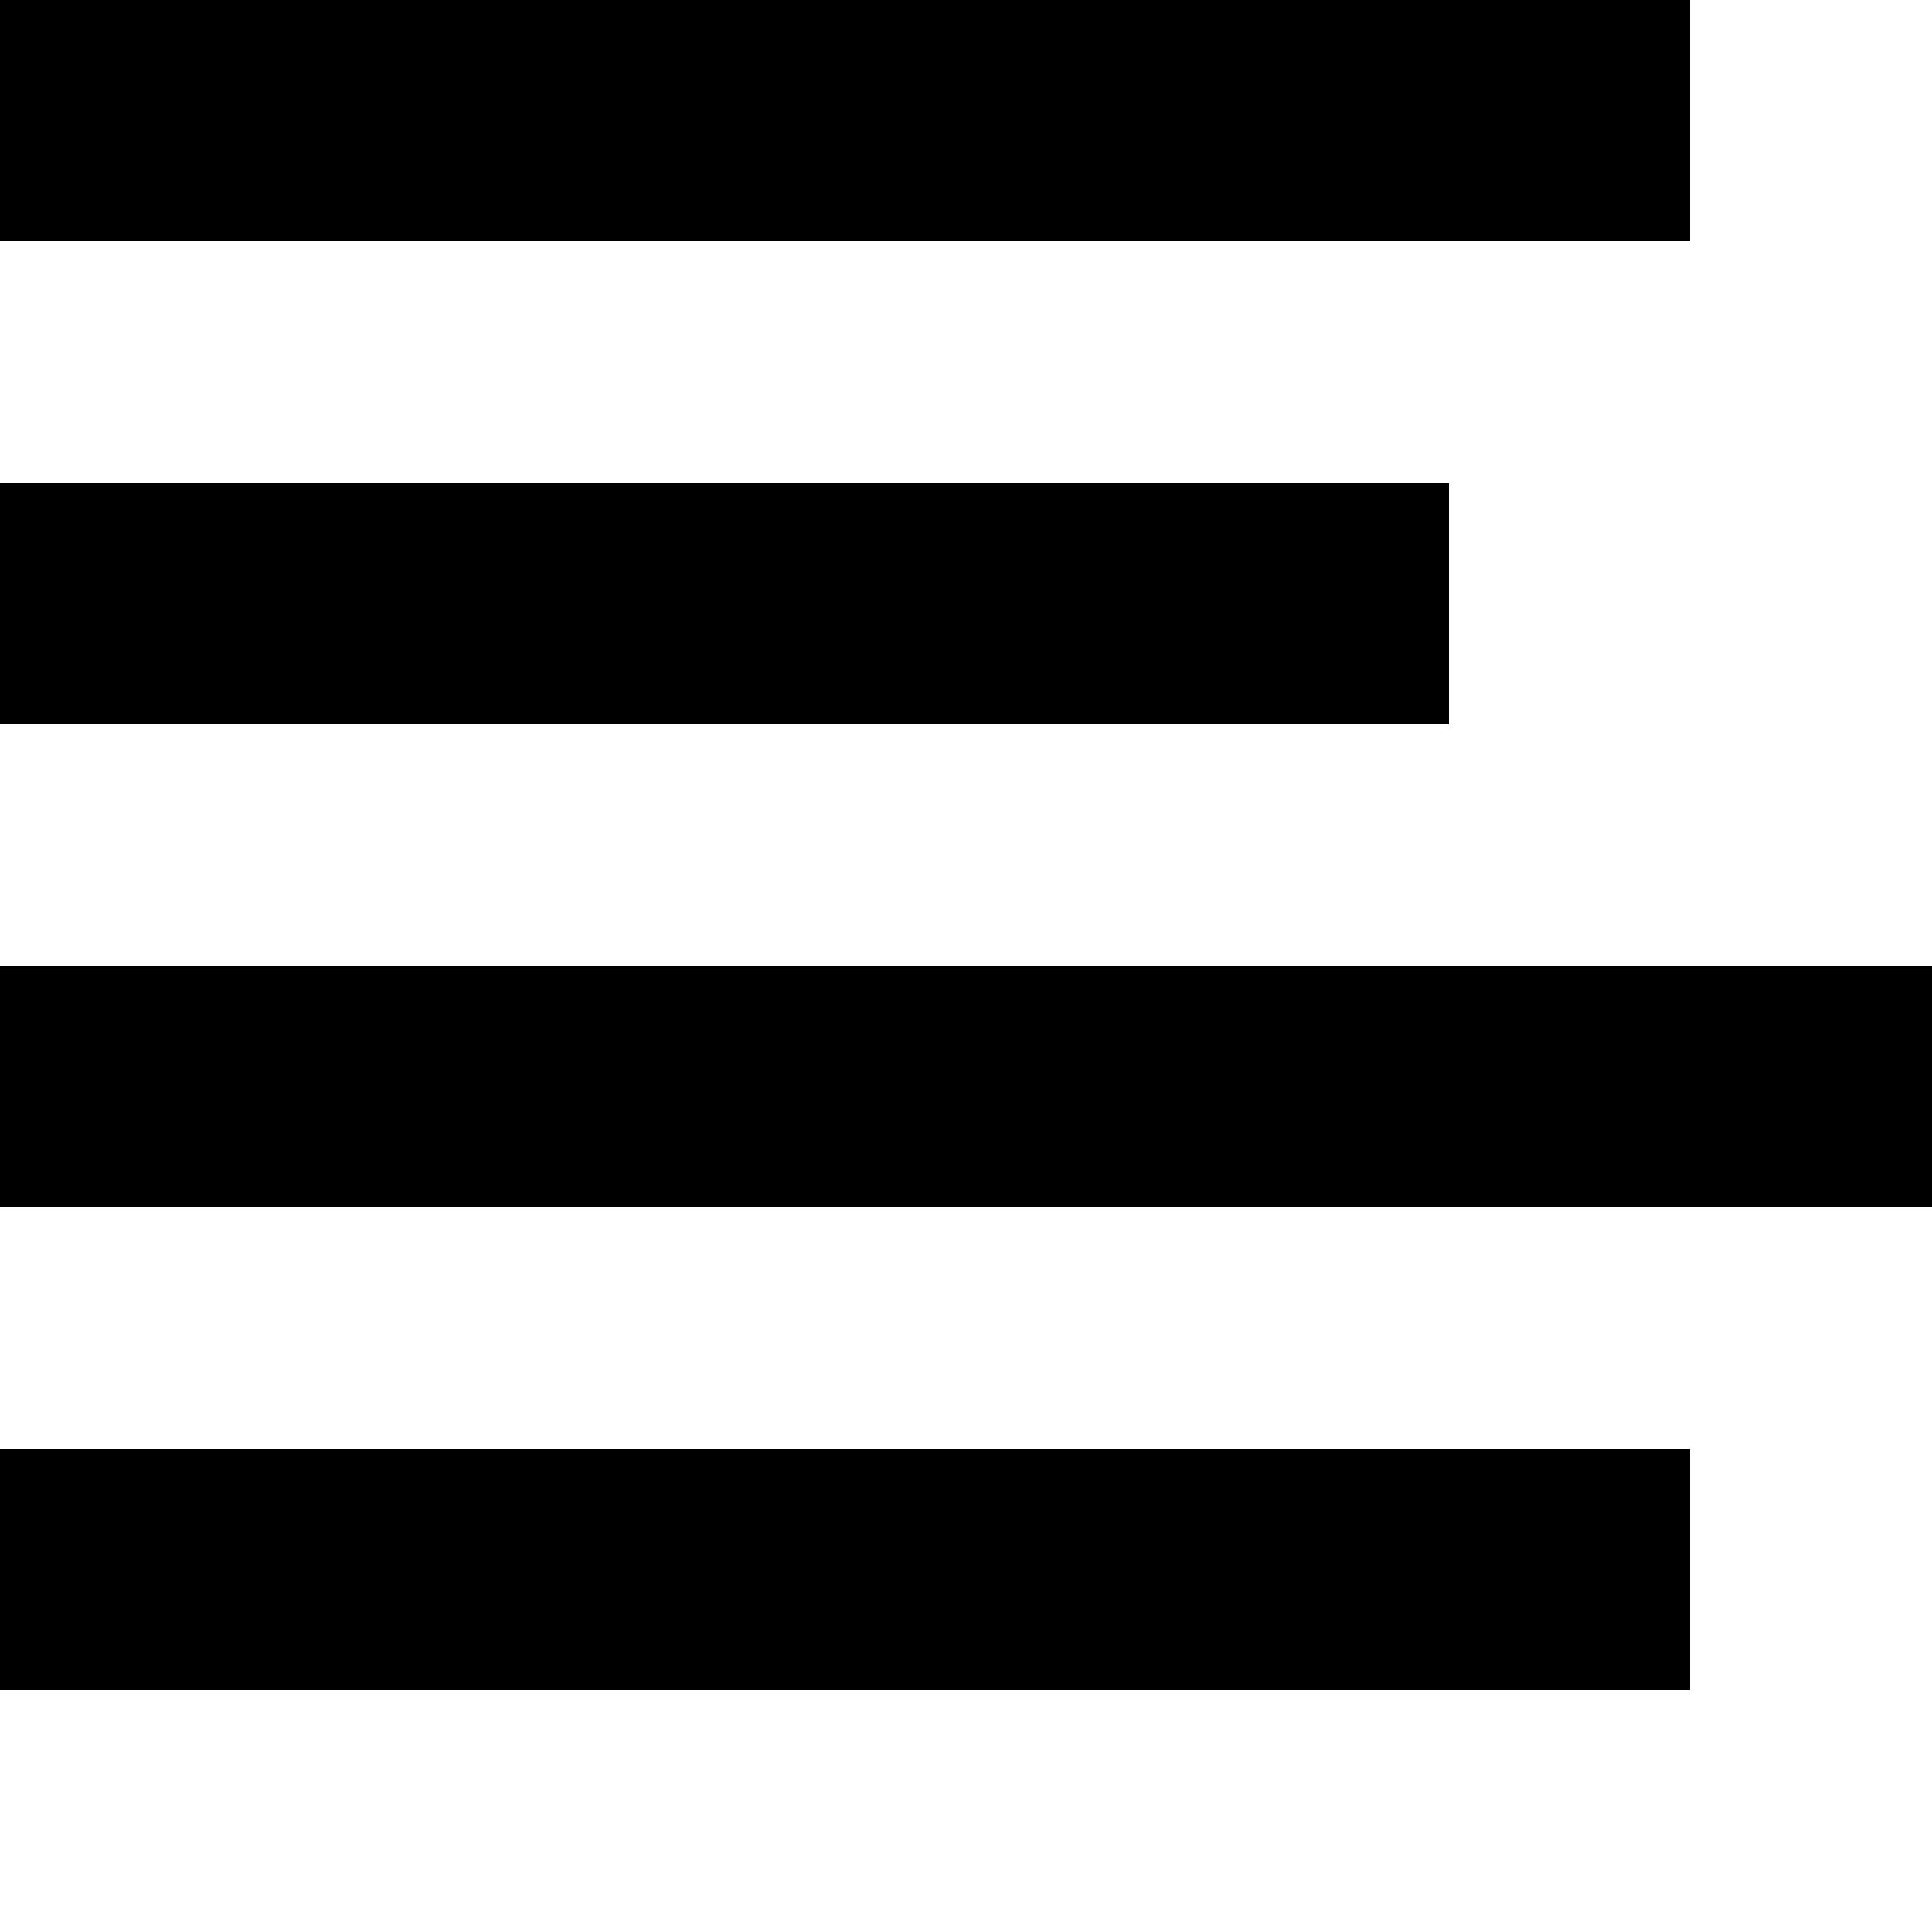
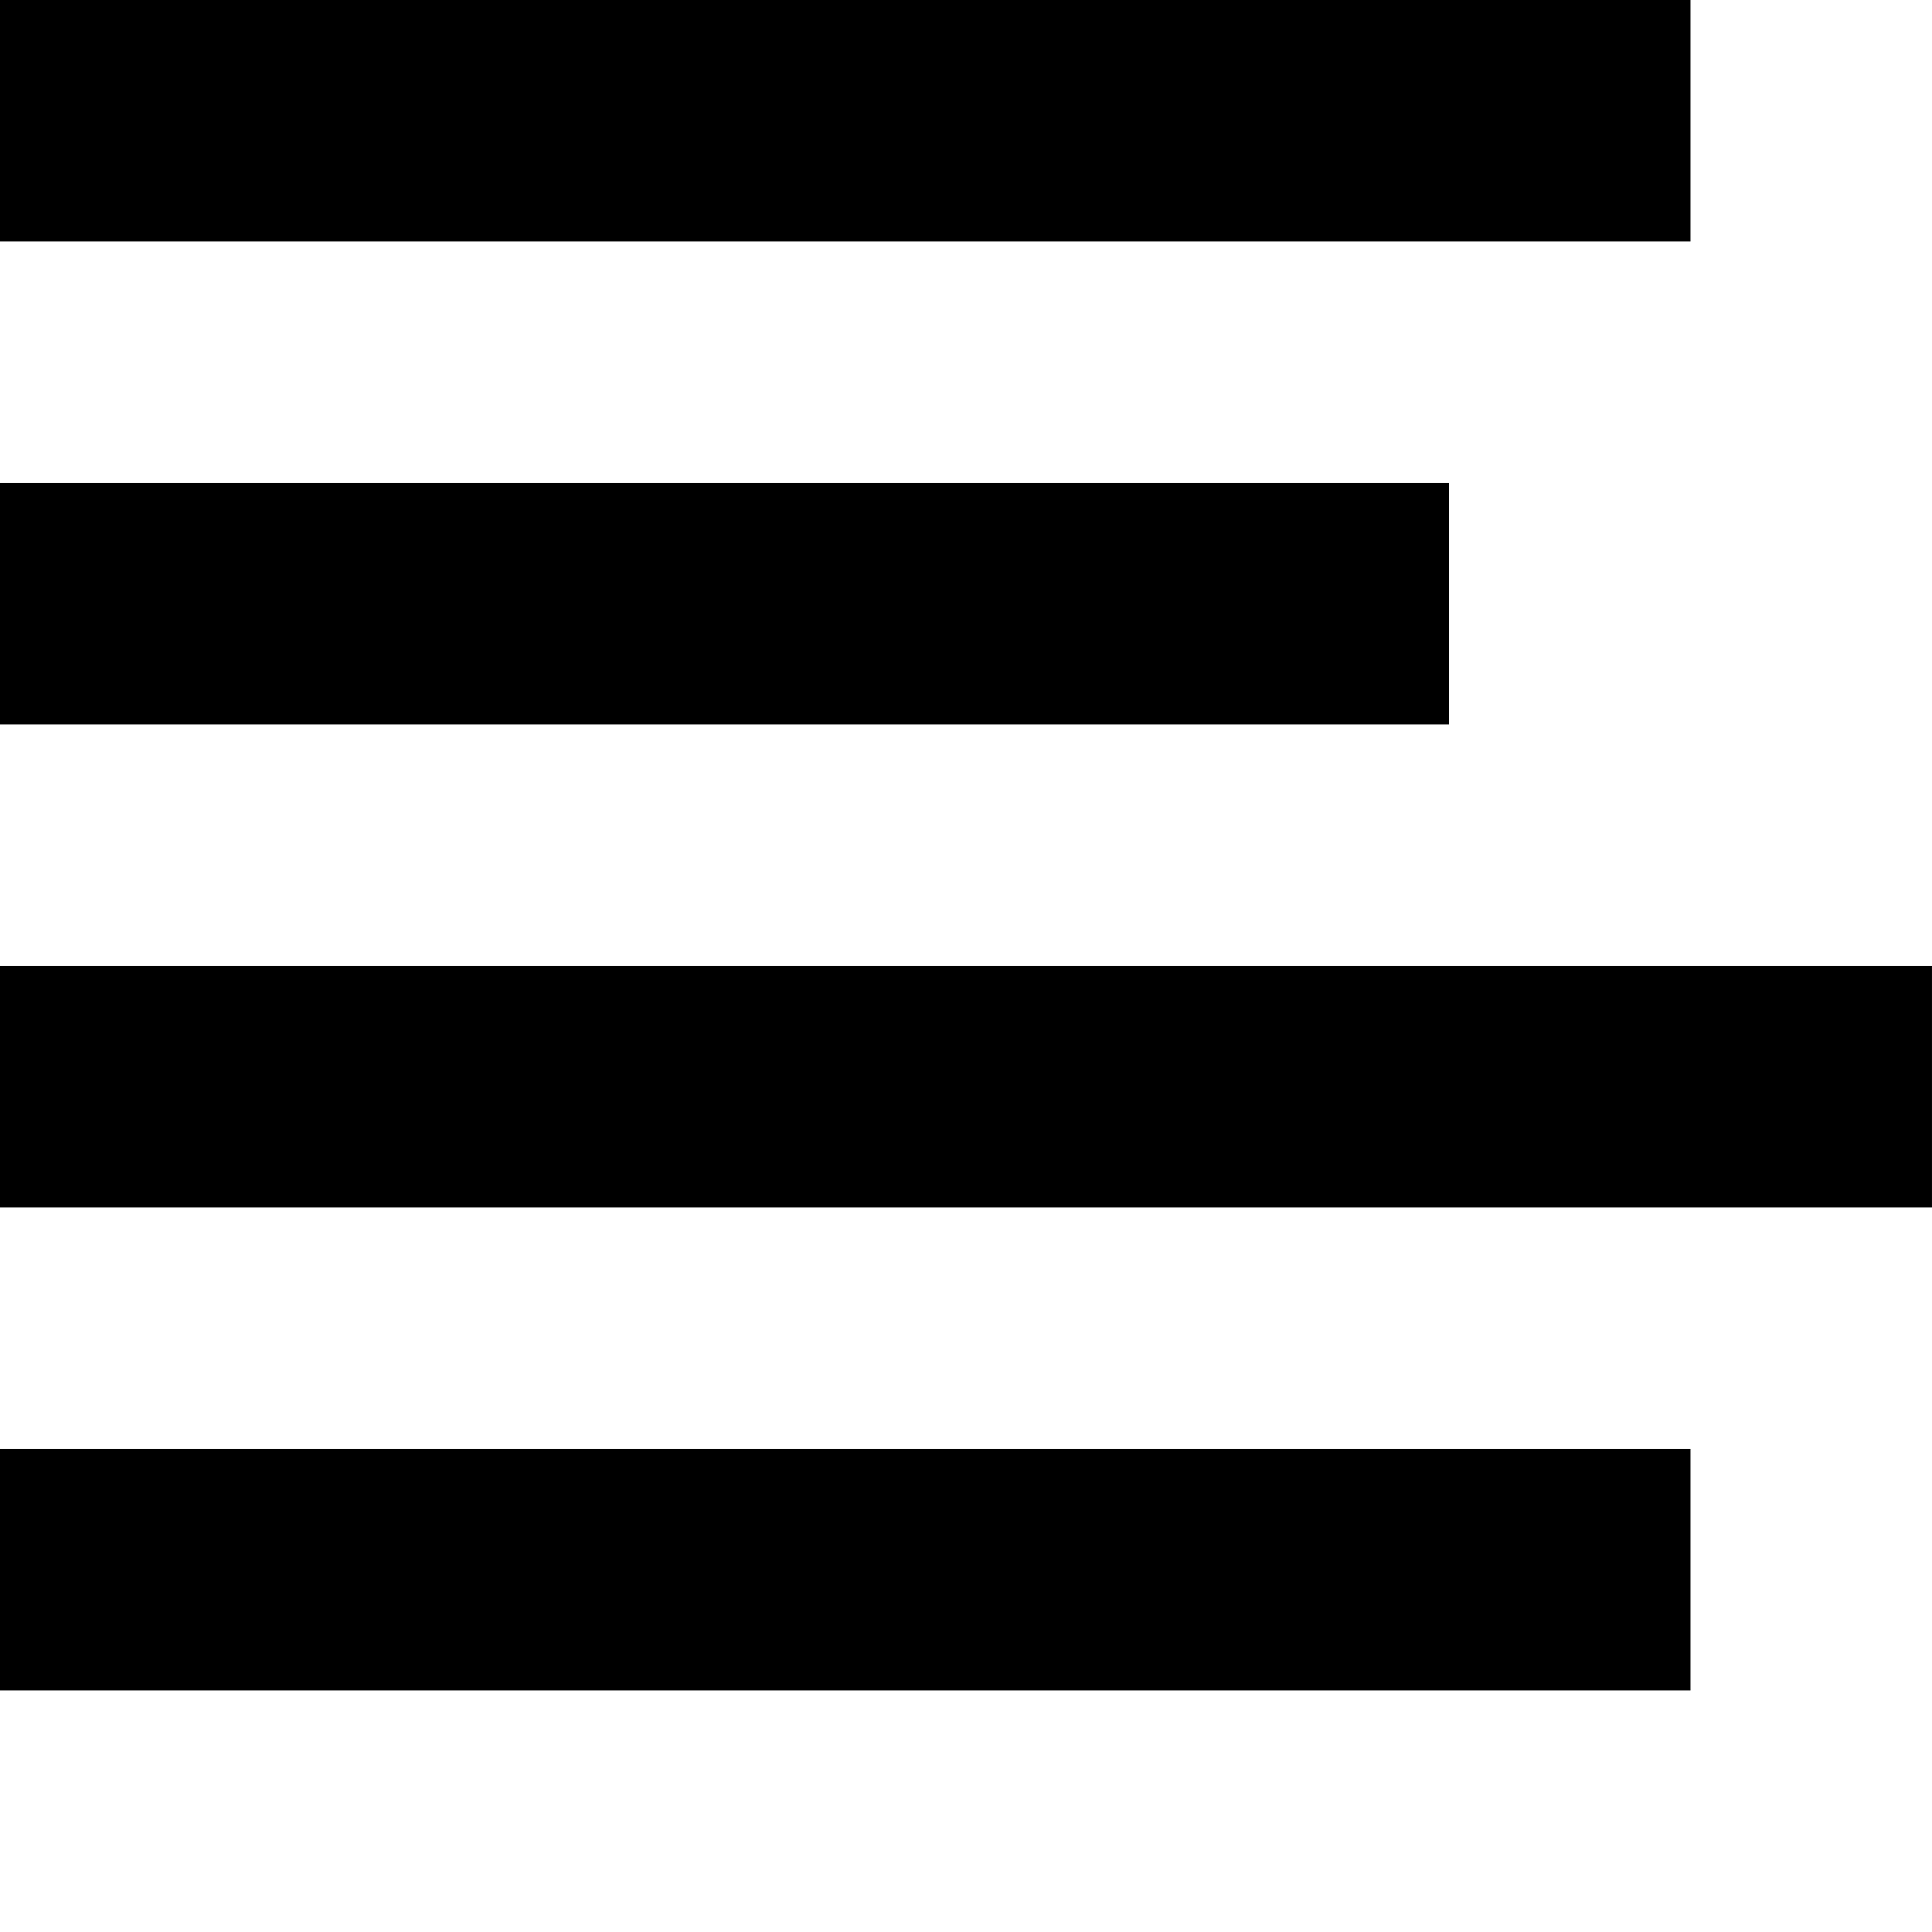
- <svg xmlns="http://www.w3.org/2000/svg" xmlns:xlink="http://www.w3.org/1999/xlink" width="16" height="16" id="svg2" version="1.1" shape-rendering="crispEdges">
+ <svg xmlns="http://www.w3.org/2000/svg" xmlns:xlink="http://www.w3.org/1999/xlink" width="16" height="16" id="svg2" version="1.1">
  <defs id="defs4">
    <linearGradient id="linearGradient5306">
      <stop style="stop-color:#ffffff;stop-opacity:0.099;" offset="0" id="stop5308" />
      <stop style="stop-color:#ffffff;stop-opacity:0;" offset="1" id="stop5310" />
    </linearGradient>
    <linearGradient id="linearGradient5290">
      <stop style="stop-color:#00ffff;stop-opacity:0.098;" offset="0" id="stop5292" />
      <stop id="stop6740" offset="0.5" style="stop-color:#00ff7f;stop-opacity:0.047;" />
      <stop style="stop-color:#00ff00;stop-opacity:0;" offset="1" id="stop5294" />
    </linearGradient>
    <linearGradient id="linearGradient5188">
      <stop style="stop-color:#64b5f6;stop-opacity:0.247;" offset="0" id="stop5198" />
      <stop style="stop-color:#64b5f6;stop-opacity:0;" offset="1" id="stop5192" />
    </linearGradient>
    <linearGradient id="linearGradient3975">
      <stop style="stop-color:#ff5555;stop-opacity:1;" offset="0" id="stop3977" />
    </linearGradient>
    <linearGradient id="linearGradient3969">
      <stop style="stop-color:#87cdde;stop-opacity:1;" offset="0" id="stop3971" />
    </linearGradient>
    <filter id="filter3945" x="0" y="6" width="1.2" style="color-interpolation-filters:sRGB">
      <feDiffuseLighting id="feDiffuseLighting3947" lighting-color="#fdfdfd" surfaceScale="121.495" diffuseConstant="28.448" />
    </filter>
    <filter id="filter3979" style="color-interpolation-filters:sRGB">
      <feFlood flood-opacity="0.2" flood-color="rgb(0,0,0)" result="flood" id="feFlood3981" />
      <feComposite in="flood" in2="SourceGraphic" operator="in" result="composite1" id="feComposite3983" />
      <feGaussianBlur stdDeviation="6" result="blur" id="feGaussianBlur3985" />
      <feOffset dx="0" dy="6" result="offset" id="feOffset3987" />
      <feComposite in="SourceGraphic" in2="offset" operator="over" result="fbSourceGraphic" id="feComposite3989" />
      <feColorMatrix result="fbSourceGraphicAlpha" in="fbSourceGraphic" values="0 0 0 -1 0 0 0 0 -1 0 0 0 0 -1 0 0 0 0 1 0" id="feColorMatrix3991" />
      <feFlood id="feFlood3993" flood-opacity="0.2" flood-color="rgb(0,0,0)" result="flood" in="fbSourceGraphic" />
      <feComposite id="feComposite3995" in2="fbSourceGraphic" in="flood" operator="in" result="composite1" />
      <feGaussianBlur id="feGaussianBlur3997" stdDeviation="6" result="blur" />
      <feOffset id="feOffset3999" dx="0" dy="6" result="offset" />
      <feComposite id="feComposite4001" in2="offset" in="fbSourceGraphic" operator="over" result="composite2" />
    </filter>
    <filter style="color-interpolation-filters:sRGB" id="filter3876">
      <feFlood flood-opacity="0.2" flood-color="rgb(0,0,0)" result="flood" id="feFlood3878" />
      <feComposite in="flood" in2="SourceGraphic" operator="in" result="composite1" id="feComposite3880" />
      <feGaussianBlur stdDeviation="6" result="blur" id="feGaussianBlur3882" />
      <feOffset dx="0" dy="6" result="offset" id="feOffset3884" />
      <feComposite in="SourceGraphic" in2="offset" operator="over" result="fbSourceGraphic" id="feComposite3886" />
      <feColorMatrix result="fbSourceGraphicAlpha" in="fbSourceGraphic" values="0 0 0 -1 0 0 0 0 -1 0 0 0 0 -1 0 0 0 0 1 0" id="feColorMatrix3888" />
      <feFlood id="feFlood3890" flood-opacity="0.397" flood-color="rgb(0,0,0)" result="flood" in="fbSourceGraphic" />
      <feComposite id="feComposite3892" in2="fbSourceGraphic" in="flood" operator="in" result="composite1" />
      <feGaussianBlur id="feGaussianBlur3894" stdDeviation="19.2" result="blur" />
      <feOffset id="feOffset3896" dx="0" dy="6" result="offset" />
      <feComposite id="feComposite3898" in2="offset" in="fbSourceGraphic" operator="over" result="fbSourceGraphic" />
      <feColorMatrix result="fbSourceGraphicAlpha" in="fbSourceGraphic" values="0 0 0 -1 0 0 0 0 -1 0 0 0 0 -1 0 0 0 0 1 0" id="feColorMatrix3900" />
      <feFlood id="feFlood3902" flood-opacity="0.8" flood-color="rgb(0,0,0)" result="flood" in="fbSourceGraphic" />
      <feComposite id="feComposite3904" in2="fbSourceGraphic" in="flood" operator="in" result="composite1" />
      <feGaussianBlur id="feGaussianBlur3906" stdDeviation="19.2" result="blur" />
      <feOffset id="feOffset3908" dx="0" dy="6" result="offset" />
      <feComposite id="feComposite3910" in2="offset" in="fbSourceGraphic" operator="over" result="fbSourceGraphic" />
      <feColorMatrix result="fbSourceGraphicAlpha" in="fbSourceGraphic" values="0 0 0 -1 0 0 0 0 -1 0 0 0 0 -1 0 0 0 0 1 0" id="feColorMatrix3912" />
      <feFlood id="feFlood3914" flood-opacity="0.8" flood-color="rgb(0,0,0)" result="flood" in="fbSourceGraphic" />
      <feComposite id="feComposite3916" in2="fbSourceGraphic" in="flood" operator="in" result="composite1" />
      <feGaussianBlur id="feGaussianBlur3918" stdDeviation="26.1" result="blur" />
      <feOffset id="feOffset3920" dx="0" dy="6" result="offset" />
      <feComposite id="feComposite3922" in2="offset" in="fbSourceGraphic" operator="over" result="fbSourceGraphic" />
      <feColorMatrix result="fbSourceGraphicAlpha" in="fbSourceGraphic" values="0 0 0 -1 0 0 0 0 -1 0 0 0 0 -1 0 0 0 0 1 0" id="feColorMatrix3924" />
      <feFlood id="feFlood3926" flood-opacity="0.8" flood-color="rgb(0,0,0)" result="flood" in="fbSourceGraphic" />
      <feComposite id="feComposite3928" in2="fbSourceGraphic" in="flood" operator="in" result="composite1" />
      <feGaussianBlur id="feGaussianBlur3930" stdDeviation="35.7" result="blur" />
      <feOffset id="feOffset3932" dx="0" dy="6" result="offset" />
      <feComposite id="feComposite3934" in2="offset" in="fbSourceGraphic" operator="over" result="fbSourceGraphic" />
      <feColorMatrix result="fbSourceGraphicAlpha" in="fbSourceGraphic" values="0 0 0 -1 0 0 0 0 -1 0 0 0 0 -1 0 0 0 0 1 0" id="feColorMatrix3936" />
      <feFlood id="feFlood3938" flood-opacity="0.8" flood-color="rgb(0,0,0)" result="flood" in="fbSourceGraphic" />
      <feComposite id="feComposite3940" in2="fbSourceGraphic" in="flood" operator="in" result="composite1" />
      <feGaussianBlur id="feGaussianBlur3942" stdDeviation="6" result="blur" />
      <feOffset id="feOffset3944" dx="0" dy="6" result="offset" />
      <feComposite id="feComposite3946" in2="offset" in="fbSourceGraphic" operator="over" result="fbSourceGraphic" />
      <feColorMatrix result="fbSourceGraphicAlpha" in="fbSourceGraphic" values="0 0 0 -1 0 0 0 0 -1 0 0 0 0 -1 0 0 0 0 1 0" id="feColorMatrix3948" />
      <feFlood id="feFlood3950" flood-opacity="0.8" flood-color="rgb(0,0,0)" result="flood" in="fbSourceGraphic" />
      <feComposite id="feComposite3952" in2="fbSourceGraphic" in="flood" operator="in" result="composite1" />
      <feGaussianBlur id="feGaussianBlur3954" stdDeviation="21.7" result="blur" />
      <feOffset id="feOffset3956" dx="0" dy="6" result="offset" />
      <feComposite id="feComposite3958" in2="offset" in="fbSourceGraphic" operator="over" result="fbSourceGraphic" />
      <feColorMatrix result="fbSourceGraphicAlpha" in="fbSourceGraphic" values="0 0 0 -1 0 0 0 0 -1 0 0 0 0 -1 0 0 0 0 1 0" id="feColorMatrix3960" />
      <feFlood id="feFlood3962" flood-opacity="0.8" flood-color="rgb(0,0,0)" result="flood" in="fbSourceGraphic" />
      <feComposite id="feComposite3964" in2="fbSourceGraphic" in="flood" operator="in" result="composite1" />
      <feGaussianBlur id="feGaussianBlur3966" stdDeviation="21.7" result="blur" />
      <feOffset id="feOffset3968" dx="0" dy="1.9" result="offset" />
      <feComposite id="feComposite3970" in2="offset" in="fbSourceGraphic" operator="over" result="fbSourceGraphic" />
      <feColorMatrix result="fbSourceGraphicAlpha" in="fbSourceGraphic" values="0 0 0 -1 0 0 0 0 -1 0 0 0 0 -1 0 0 0 0 1 0" id="feColorMatrix3972" />
      <feFlood id="feFlood3974" flood-opacity="0.8" flood-color="rgb(0,0,0)" result="flood" in="fbSourceGraphic" />
      <feComposite id="feComposite3976" in2="fbSourceGraphic" in="flood" operator="in" result="composite1" />
      <feGaussianBlur id="feGaussianBlur3978" stdDeviation="21.7" result="blur" />
      <feOffset id="feOffset3980" dx="3.6" dy="1.9" result="offset" />
      <feComposite id="feComposite3982" in2="offset" in="fbSourceGraphic" operator="over" result="fbSourceGraphic" />
      <feColorMatrix result="fbSourceGraphicAlpha" in="fbSourceGraphic" values="0 0 0 -1 0 0 0 0 -1 0 0 0 0 -1 0 0 0 0 1 0" id="feColorMatrix3984" />
      <feFlood id="feFlood3986" flood-opacity="0.8" flood-color="rgb(0,0,0)" result="flood" in="fbSourceGraphic" />
      <feComposite id="feComposite3988" in2="fbSourceGraphic" in="flood" operator="in" result="composite1" />
      <feGaussianBlur id="feGaussianBlur3990" stdDeviation="21.7" result="blur" />
      <feOffset id="feOffset3992" dx="9.6" dy="1.9" result="offset" />
      <feComposite id="feComposite3994" in2="offset" in="fbSourceGraphic" operator="over" result="fbSourceGraphic" />
      <feColorMatrix result="fbSourceGraphicAlpha" in="fbSourceGraphic" values="0 0 0 -1 0 0 0 0 -1 0 0 0 0 -1 0 0 0 0 1 0" id="feColorMatrix3996" />
      <feFlood id="feFlood3998" flood-opacity="0.8" flood-color="rgb(0,0,0)" result="flood" in="fbSourceGraphic" />
      <feComposite id="feComposite4000" in2="fbSourceGraphic" in="flood" operator="in" result="composite1" />
      <feGaussianBlur id="feGaussianBlur4002" stdDeviation="21.7" result="blur" />
      <feOffset id="feOffset4004" dx="1.2" dy="1.9" result="offset" />
      <feComposite id="feComposite4006" in2="offset" in="fbSourceGraphic" operator="over" result="fbSourceGraphic" />
      <feColorMatrix result="fbSourceGraphicAlpha" in="fbSourceGraphic" values="0 0 0 -1 0 0 0 0 -1 0 0 0 0 -1 0 0 0 0 1 0" id="feColorMatrix4008" />
      <feFlood id="feFlood4010" flood-opacity="0.8" flood-color="rgb(0,0,0)" result="flood" in="fbSourceGraphic" />
      <feComposite id="feComposite4012" in2="fbSourceGraphic" in="flood" operator="in" result="composite1" />
      <feGaussianBlur id="feGaussianBlur4014" stdDeviation="21.7" result="blur" />
      <feOffset id="feOffset4016" dx="-1.4" dy="1.9" result="offset" />
      <feComposite id="feComposite4018" in2="offset" in="fbSourceGraphic" operator="over" result="fbSourceGraphic" />
      <feColorMatrix result="fbSourceGraphicAlpha" in="fbSourceGraphic" values="0 0 0 -1 0 0 0 0 -1 0 0 0 0 -1 0 0 0 0 1 0" id="feColorMatrix4020" />
      <feFlood id="feFlood4022" flood-opacity="0.8" flood-color="rgb(0,0,0)" result="flood" in="fbSourceGraphic" />
      <feComposite id="feComposite4024" in2="fbSourceGraphic" in="flood" operator="in" result="composite1" />
      <feGaussianBlur id="feGaussianBlur4026" stdDeviation="21.7" result="blur" />
      <feOffset id="feOffset4028" dx="0.3" dy="1.9" result="offset" />
      <feComposite id="feComposite4030" in2="offset" in="fbSourceGraphic" operator="over" result="fbSourceGraphic" />
      <feColorMatrix result="fbSourceGraphicAlpha" in="fbSourceGraphic" values="0 0 0 -1 0 0 0 0 -1 0 0 0 0 -1 0 0 0 0 1 0" id="feColorMatrix4032" />
      <feFlood id="feFlood4034" flood-opacity="0.8" flood-color="rgb(0,0,0)" result="flood" in="fbSourceGraphic" />
      <feComposite id="feComposite4036" in2="fbSourceGraphic" in="flood" operator="in" result="composite1" />
      <feGaussianBlur id="feGaussianBlur4038" stdDeviation="21.7" result="blur" />
      <feOffset id="feOffset4040" dx="-8.04912e-16" dy="1.9" result="offset" />
      <feComposite id="feComposite4042" in2="offset" in="fbSourceGraphic" operator="over" result="fbSourceGraphic" />
      <feColorMatrix result="fbSourceGraphicAlpha" in="fbSourceGraphic" values="0 0 0 -1 0 0 0 0 -1 0 0 0 0 -1 0 0 0 0 1 0" id="feColorMatrix4044" />
      <feFlood id="feFlood4046" flood-opacity="0.8" flood-color="rgb(0,0,0)" result="flood" in="fbSourceGraphic" />
      <feComposite id="feComposite4048" in2="fbSourceGraphic" in="flood" operator="in" result="composite1" />
      <feGaussianBlur id="feGaussianBlur4050" stdDeviation="21.7" result="blur" />
      <feOffset id="feOffset4052" dx="-8.04912e-16" dy="3.6" result="offset" />
      <feComposite id="feComposite4054" in2="offset" in="fbSourceGraphic" operator="over" result="fbSourceGraphic" />
      <feColorMatrix result="fbSourceGraphicAlpha" in="fbSourceGraphic" values="0 0 0 -1 0 0 0 0 -1 0 0 0 0 -1 0 0 0 0 1 0" id="feColorMatrix4056" />
      <feFlood id="feFlood4058" flood-opacity="0.8" flood-color="rgb(0,0,0)" result="flood" in="fbSourceGraphic" />
      <feComposite id="feComposite4060" in2="fbSourceGraphic" in="flood" operator="in" result="composite1" />
      <feGaussianBlur id="feGaussianBlur4062" stdDeviation="6" result="blur" />
      <feOffset id="feOffset4064" dx="-8.04912e-16" dy="3.6" result="offset" />
      <feComposite id="feComposite4066" in2="offset" in="fbSourceGraphic" operator="over" result="fbSourceGraphic" />
      <feColorMatrix result="fbSourceGraphicAlpha" in="fbSourceGraphic" values="0 0 0 -1 0 0 0 0 -1 0 0 0 0 -1 0 0 0 0 1 0" id="feColorMatrix4080" />
      <feFlood id="feFlood4082" flood-opacity="0.8" flood-color="rgb(0,0,0)" result="flood" in="fbSourceGraphic" />
      <feComposite id="feComposite4084" in2="fbSourceGraphic" in="flood" operator="in" result="composite1" />
      <feGaussianBlur id="feGaussianBlur4086" stdDeviation="6" result="blur" />
      <feOffset id="feOffset4088" dx="-8.04912e-16" dy="3.6" result="offset" />
      <feComposite id="feComposite4090" in2="offset" in="fbSourceGraphic" operator="over" result="fbSourceGraphic" />
      <feColorMatrix result="fbSourceGraphicAlpha" in="fbSourceGraphic" values="0 0 0 -1 0 0 0 0 -1 0 0 0 0 -1 0 0 0 0 1 0" id="feColorMatrix4092" />
      <feFlood id="feFlood4094" flood-opacity="0.8" flood-color="rgb(0,0,0)" result="flood" in="fbSourceGraphic" />
      <feComposite id="feComposite4096" in2="fbSourceGraphic" in="flood" operator="in" result="composite1" />
      <feGaussianBlur id="feGaussianBlur4098" stdDeviation="6" result="blur" />
      <feOffset id="feOffset4100" dx="-8.04912e-16" dy="7.7" result="offset" />
      <feComposite id="feComposite4102" in2="offset" in="fbSourceGraphic" operator="over" result="fbSourceGraphic" />
      <feColorMatrix result="fbSourceGraphicAlpha" in="fbSourceGraphic" values="0 0 0 -1 0 0 0 0 -1 0 0 0 0 -1 0 0 0 0 1 0" id="feColorMatrix4104" />
      <feFlood id="feFlood4106" flood-opacity="0.8" flood-color="rgb(0,0,0)" result="flood" in="fbSourceGraphic" />
      <feComposite id="feComposite4108" in2="fbSourceGraphic" in="flood" operator="in" result="composite1" />
      <feGaussianBlur id="feGaussianBlur4110" stdDeviation="6" result="blur" />
      <feOffset id="feOffset4112" dx="-8.04912e-16" dy="11.6" result="offset" />
      <feComposite id="feComposite4114" in2="offset" in="fbSourceGraphic" operator="over" result="fbSourceGraphic" />
      <feColorMatrix result="fbSourceGraphicAlpha" in="fbSourceGraphic" values="0 0 0 -1 0 0 0 0 -1 0 0 0 0 -1 0 0 0 0 1 0" id="feColorMatrix4116" />
      <feFlood id="feFlood4118" flood-opacity="0.5" flood-color="rgb(0,0,0)" result="flood" in="fbSourceGraphic" />
      <feComposite id="feComposite4120" in2="fbSourceGraphic" in="flood" operator="in" result="composite1" />
      <feGaussianBlur id="feGaussianBlur4122" stdDeviation="6" result="blur" />
      <feOffset id="feOffset4124" dx="-8.04912e-16" dy="11.6" result="offset" />
      <feComposite id="feComposite4126" in2="offset" in="fbSourceGraphic" operator="over" result="fbSourceGraphic" />
      <feColorMatrix result="fbSourceGraphicAlpha" in="fbSourceGraphic" values="0 0 0 -1 0 0 0 0 -1 0 0 0 0 -1 0 0 0 0 1 0" id="feColorMatrix4128" />
      <feFlood id="feFlood4130" flood-opacity="0.3" flood-color="rgb(0,0,0)" result="flood" in="fbSourceGraphic" />
      <feComposite id="feComposite4132" in2="fbSourceGraphic" in="flood" operator="in" result="composite1" />
      <feGaussianBlur id="feGaussianBlur4134" stdDeviation="6" result="blur" />
      <feOffset id="feOffset4136" dx="-8.04912e-16" dy="11.6" result="offset" />
      <feComposite id="feComposite4138" in2="offset" in="fbSourceGraphic" operator="over" result="fbSourceGraphic" />
      <feColorMatrix result="fbSourceGraphicAlpha" in="fbSourceGraphic" values="0 0 0 -1 0 0 0 0 -1 0 0 0 0 -1 0 0 0 0 1 0" id="feColorMatrix4140" />
      <feFlood id="feFlood4142" flood-opacity="0.2" flood-color="rgb(0,0,0)" result="flood" in="fbSourceGraphic" />
      <feComposite id="feComposite4144" in2="fbSourceGraphic" in="flood" operator="in" result="composite1" />
      <feGaussianBlur id="feGaussianBlur4146" stdDeviation="6" result="blur" />
      <feOffset id="feOffset4148" dx="-8.04912e-16" dy="11.6" result="offset" />
      <feComposite id="feComposite4150" in2="offset" in="fbSourceGraphic" operator="over" result="fbSourceGraphic" />
      <feColorMatrix result="fbSourceGraphicAlpha" in="fbSourceGraphic" values="0 0 0 -1 0 0 0 0 -1 0 0 0 0 -1 0 0 0 0 1 0" id="feColorMatrix4152" />
      <feFlood id="feFlood4154" flood-opacity="0.2" flood-color="rgb(0,0,0)" result="flood" in="fbSourceGraphic" />
      <feComposite id="feComposite4156" in2="fbSourceGraphic" in="flood" operator="in" result="composite1" />
      <feGaussianBlur id="feGaussianBlur4158" stdDeviation="6" result="blur" />
      <feOffset id="feOffset4160" dx="-8.04912e-16" dy="11.6" result="offset" />
      <feComposite id="feComposite4162" in2="offset" in="fbSourceGraphic" operator="over" result="fbSourceGraphic" />
      <feColorMatrix result="fbSourceGraphicAlpha" in="fbSourceGraphic" values="0 0 0 -1 0 0 0 0 -1 0 0 0 0 -1 0 0 0 0 1 0" id="feColorMatrix4164" />
      <feFlood id="feFlood4166" flood-opacity="0.2" flood-color="rgb(0,0,0)" result="flood" in="fbSourceGraphic" />
      <feComposite id="feComposite4168" in2="fbSourceGraphic" in="flood" operator="in" result="composite1" />
      <feGaussianBlur id="feGaussianBlur4170" stdDeviation="6" result="blur" />
      <feOffset id="feOffset4172" dx="-8.04912e-16" dy="6" result="offset" />
      <feComposite id="feComposite4174" in2="offset" in="fbSourceGraphic" operator="over" result="composite2" />
    </filter>
    <filter id="filter4522" style="color-interpolation-filters:sRGB">
      <feGaussianBlur stdDeviation="3" id="feGaussianBlur4524" />
      <feColorMatrix result="fbSourceGraphic" values="1 0 0 0 0 0 1 0 0 0 0 0 1 0 0 0 0 0 6 -2.5 " id="feColorMatrix4526" />
    </filter>
    <filter id="filter4576" style="color-interpolation-filters:sRGB">
      <feGaussianBlur stdDeviation="3" id="feGaussianBlur4578" />
      <feColorMatrix result="fbSourceGraphic" values="1 0 0 0 0 0 1 0 0 0 0 0 1 0 0 0 0 0 6 -2.5 " id="feColorMatrix4580" />
    </filter>
    <filter id="filter4576-0" style="color-interpolation-filters:sRGB">
      <feGaussianBlur stdDeviation="3" id="feGaussianBlur4578-8" />
      <feColorMatrix result="fbSourceGraphic" values="1 0 0 0 0 0 1 0 0 0 0 0 1 0 0 0 0 0 6 -2.5 " id="feColorMatrix4580-0" />
    </filter>
    <filter id="filter4576-0-0" style="color-interpolation-filters:sRGB">
      <feGaussianBlur stdDeviation="3" id="feGaussianBlur4578-8-5" />
      <feColorMatrix result="fbSourceGraphic" values="1 0 0 0 0 0 1 0 0 0 0 0 1 0 0 0 0 0 6 -2.5 " id="feColorMatrix4580-0-2" />
    </filter>
    <filter id="filter4576-0-0-4" style="color-interpolation-filters:sRGB">
      <feGaussianBlur stdDeviation="3" id="feGaussianBlur4578-8-5-2" />
      <feColorMatrix result="fbSourceGraphic" values="1 0 0 0 0 0 1 0 0 0 0 0 1 0 0 0 0 0 6 -2.5 " id="feColorMatrix4580-0-2-7" />
    </filter>
    <radialGradient xlink:href="#linearGradient5306" id="radialGradient5296" cx="9" cy="1032.112" fx="9" fy="1032.112" r="10.125" gradientUnits="userSpaceOnUse" gradientTransform="matrix(1.944444,0,0,1.944447,-13.5625,-977.5881)" />
    <linearGradient xlink:href="#linearGradient5306" id="linearGradient5312" x1="-15.75" y1="1029.3" x2="23.625" y2="1029.3" gradientUnits="userSpaceOnUse" />
    <linearGradient id="linearGradient3783-1">
      <stop id="stop3785-2" offset="0" style="stop-color:#1e94d3;stop-opacity:1;" />
      <stop style="stop-color:#1e94d3;stop-opacity:1;" offset="1" id="stop3803-6" />
    </linearGradient>
    <linearGradient gradientUnits="userSpaceOnUse" y2="50" x2="30" y1="90" x1="-10" id="linearGradient3827-7" xlink:href="#linearGradient3783-1" />
    <linearGradient gradientUnits="userSpaceOnUse" y2="50" x2="30" y1="90" x1="-10" id="linearGradient3827" xlink:href="#linearGradient3783" />
    <linearGradient id="linearGradient3783">
      <stop id="stop3785" offset="0" style="stop-color:#1e94d3;stop-opacity:1;" />
      <stop style="stop-color:#1e94d3;stop-opacity:1;" offset="1" id="stop3803" />
    </linearGradient>
    <linearGradient id="linearGradient3821">
      <stop id="stop3823" offset="0" style="stop-color:#37aee2;stop-opacity:1;" />
      <stop id="stop3825" offset="1" style="stop-color:#1e96c8;stop-opacity:1;" />
    </linearGradient>
    <linearGradient id="linearGradient3829">
      <stop style="stop-color:#1f96d4;stop-opacity:1;" offset="0" id="stop3831" />
      <stop style="stop-color:#37aee2;stop-opacity:1;" offset="1" id="stop3833" />
    </linearGradient>
    <linearGradient id="linearGradient3877">
      <stop id="stop3879" offset="0" style="stop-color:#eff7fc;stop-opacity:1;" />
      <stop id="stop3881" offset="1" style="stop-color:#ffffff;stop-opacity:1;" />
    </linearGradient>
    <linearGradient id="linearGradient3689">
      <stop id="stop3691" offset="0" style="stop-color:#f68000;stop-opacity:1;" />
      <stop id="stop3693" offset="1" style="stop-color:#fd9800;stop-opacity:1;" />
    </linearGradient>
    <linearGradient id="linearGradient3675">
      <stop id="stop3677" offset="0" style="stop-color:#ffb900;stop-opacity:1;" />
      <stop id="stop3679" offset="1" style="stop-color:#ffd76b;stop-opacity:1;" />
    </linearGradient>
    <linearGradient y2="463.262" x2="412.23" y1="461.921" x1="-113.893" gradientUnits="userSpaceOnUse" id="linearGradient3840" xlink:href="#linearGradient3675" />
    <linearGradient id="linearGradient3634">
      <stop style="stop-color:#7a8288;stop-opacity:1;" offset="0" id="stop3636" />
      <stop id="stop3638" offset="0.076" style="stop-color:#9fa3a7;stop-opacity:1;" />
      <stop style="stop-color:#7d858b;stop-opacity:1;" offset="1" id="stop3640" />
    </linearGradient>
    <linearGradient y2="12.703" x2="151.346" y1="-0.642" x1="107.209" gradientTransform="matrix(0.2822222,0,0,0.2822222,-0.1398399,-0.01181449)" gradientUnits="userSpaceOnUse" id="linearGradient3838" xlink:href="#linearGradient3634" />
    <linearGradient id="linearGradient3712">
      <stop id="stop3714" offset="0" style="stop-color:#a1abb2;stop-opacity:1;" />
      <stop style="stop-color:#eaeced;stop-opacity:1;" offset="0.148" id="stop3720" />
      <stop id="stop3716" offset="1" style="stop-color:#c6ccd0;stop-opacity:1;" />
    </linearGradient>
    <linearGradient y2="27.389" x2="164.759" y1="12.641" x1="104.886" gradientUnits="userSpaceOnUse" id="linearGradient3836" xlink:href="#linearGradient3712" />
    <linearGradient id="linearGradient3702">
      <stop id="stop3704" offset="0" style="stop-color:#7a8288;stop-opacity:1;" />
      <stop style="stop-color:#9fa3a7;stop-opacity:1;" offset="0.529" id="stop3710" />
      <stop id="stop3706" offset="1" style="stop-color:#7d858b;stop-opacity:1;" />
    </linearGradient>
    <linearGradient y2="268.415" x2="334.031" y1="252.484" x1="18.875" gradientUnits="userSpaceOnUse" id="linearGradient3834" xlink:href="#linearGradient3702" />
    <linearGradient id="linearGradient3626">
      <stop style="stop-color:#a1abb2;stop-opacity:1;" offset="0" id="stop3628" />
      <stop id="stop3630" offset="0.083" style="stop-color:#eaeced;stop-opacity:1;" />
      <stop style="stop-color:#c6ccd0;stop-opacity:1;" offset="1" id="stop3632" />
    </linearGradient>
    <linearGradient y2="290.7" x2="278.432" y1="228.6" x1="44.104" gradientUnits="userSpaceOnUse" id="linearGradient3832" xlink:href="#linearGradient3626" />
    <linearGradient id="linearGradient3646">
      <stop id="stop3648" offset="0" style="stop-color:#f48200;stop-opacity:0;" />
      <stop style="stop-color:#f48200;stop-opacity:0.728;" offset="0.589" id="stop3654" />
      <stop id="stop3658" offset="0.816" style="stop-color:#cc5f00;stop-opacity:1;" />
      <stop id="stop3650" offset="1" style="stop-color:#a43d00;stop-opacity:1;" />
    </linearGradient>
    <linearGradient y2="55.356" x2="261.622" y1="70.105" x1="115.202" gradientUnits="userSpaceOnUse" id="linearGradient3830" xlink:href="#linearGradient3646" />
    <linearGradient id="linearGradient3668">
      <stop style="stop-color:#9b4400;stop-opacity:1;" offset="0" id="stop3670" />
      <stop style="stop-color:#e56300;stop-opacity:1;" offset="1" id="stop3672" />
    </linearGradient>
    <linearGradient y2="108.988" x2="93.522" y1="102.284" x1="64.751" gradientUnits="userSpaceOnUse" id="linearGradient3828" xlink:href="#linearGradient3668" />
    <linearGradient id="linearGradient3649">
      <stop id="stop3651" offset="0" style="stop-color:#e26400;stop-opacity:1;" />
      <stop id="stop3653" offset="1" style="stop-color:#ffb900;stop-opacity:1;" />
    </linearGradient>
    <linearGradient y2="125.316" x2="44.376" y1="100.342" x1="40.775" gradientTransform="matrix(1,0,0,1.020233,0,-1.423461)" gradientUnits="userSpaceOnUse" id="linearGradient3826" xlink:href="#linearGradient3649" />
    <linearGradient id="linearGradient3689-2">
      <stop id="stop3691-2" offset="0" style="stop-color:#f68000;stop-opacity:1;" />
      <stop id="stop3693-3" offset="1" style="stop-color:#fd9800;stop-opacity:1;" />
    </linearGradient>
    <linearGradient id="linearGradient3675-8">
      <stop id="stop3677-4" offset="0" style="stop-color:#ffb900;stop-opacity:1;" />
      <stop id="stop3679-7" offset="1" style="stop-color:#ffd76b;stop-opacity:1;" />
    </linearGradient>
    <linearGradient y2="463.262" x2="412.23" y1="461.921" x1="-113.893" gradientUnits="userSpaceOnUse" id="linearGradient3840-4" xlink:href="#linearGradient3675-8" />
    <linearGradient id="linearGradient3634-7">
      <stop style="stop-color:#7a8288;stop-opacity:1;" offset="0" id="stop3636-4" />
      <stop id="stop3638-6" offset="0.076" style="stop-color:#9fa3a7;stop-opacity:1;" />
      <stop style="stop-color:#7d858b;stop-opacity:1;" offset="1" id="stop3640-9" />
    </linearGradient>
    <linearGradient y2="12.703" x2="151.346" y1="-0.642" x1="107.209" gradientTransform="matrix(0.2822222,0,0,0.2822222,-0.1398399,-0.01181449)" gradientUnits="userSpaceOnUse" id="linearGradient3838-1" xlink:href="#linearGradient3634-7" />
    <linearGradient id="linearGradient3712-7">
      <stop id="stop3714-7" offset="0" style="stop-color:#a1abb2;stop-opacity:1;" />
      <stop style="stop-color:#eaeced;stop-opacity:1;" offset="0.148" id="stop3720-2" />
      <stop id="stop3716-3" offset="1" style="stop-color:#c6ccd0;stop-opacity:1;" />
    </linearGradient>
    <linearGradient y2="27.389" x2="164.759" y1="12.641" x1="104.886" gradientUnits="userSpaceOnUse" id="linearGradient3836-7" xlink:href="#linearGradient3712-7" />
    <linearGradient id="linearGradient3702-3">
      <stop id="stop3704-5" offset="0" style="stop-color:#7a8288;stop-opacity:1;" />
      <stop style="stop-color:#9fa3a7;stop-opacity:1;" offset="0.529" id="stop3710-4" />
      <stop id="stop3706-4" offset="1" style="stop-color:#7d858b;stop-opacity:1;" />
    </linearGradient>
    <linearGradient y2="268.415" x2="334.031" y1="252.484" x1="18.875" gradientUnits="userSpaceOnUse" id="linearGradient3834-9" xlink:href="#linearGradient3702-3" />
    <linearGradient id="linearGradient3626-6">
      <stop style="stop-color:#a1abb2;stop-opacity:1;" offset="0" id="stop3628-0" />
      <stop id="stop3630-5" offset="0.083" style="stop-color:#eaeced;stop-opacity:1;" />
      <stop style="stop-color:#c6ccd0;stop-opacity:1;" offset="1" id="stop3632-7" />
    </linearGradient>
    <linearGradient y2="290.7" x2="278.432" y1="228.6" x1="44.104" gradientUnits="userSpaceOnUse" id="linearGradient3832-3" xlink:href="#linearGradient3626-6" />
    <linearGradient id="linearGradient3646-6">
      <stop id="stop3648-6" offset="0" style="stop-color:#f48200;stop-opacity:0;" />
      <stop style="stop-color:#f48200;stop-opacity:0.728;" offset="0.589" id="stop3654-6" />
      <stop id="stop3658-4" offset="0.816" style="stop-color:#cc5f00;stop-opacity:1;" />
      <stop id="stop3650-0" offset="1" style="stop-color:#a43d00;stop-opacity:1;" />
    </linearGradient>
    <linearGradient y2="55.356" x2="261.622" y1="70.105" x1="115.202" gradientUnits="userSpaceOnUse" id="linearGradient3830-6" xlink:href="#linearGradient3646-6" />
    <linearGradient id="linearGradient3668-5">
      <stop style="stop-color:#9b4400;stop-opacity:1;" offset="0" id="stop3670-3" />
      <stop style="stop-color:#e56300;stop-opacity:1;" offset="1" id="stop3672-2" />
    </linearGradient>
    <linearGradient y2="108.988" x2="93.522" y1="102.284" x1="64.751" gradientUnits="userSpaceOnUse" id="linearGradient3828-1" xlink:href="#linearGradient3668-5" />
    <linearGradient id="linearGradient3649-3">
      <stop id="stop3651-9" offset="0" style="stop-color:#e26400;stop-opacity:1;" />
      <stop id="stop3653-7" offset="1" style="stop-color:#ffb900;stop-opacity:1;" />
    </linearGradient>
    <linearGradient y2="125.316" x2="44.376" y1="100.342" x1="40.775" gradientTransform="matrix(1,0,0,1.020233,0,-1.423461)" gradientUnits="userSpaceOnUse" id="linearGradient3826-1" xlink:href="#linearGradient3649-3" />
    <linearGradient id="linearGradient2460" y2="44.984" gradientUnits="userSpaceOnUse" x2="19.36" y1="21.031" x1="19.245">
      <stop id="stop3602" style="stop-color:#fafafa;stop-opacity:1;" offset="0" />
      <stop id="stop3604" style="stop-color:#f0f0f0;stop-opacity:1;" offset="1" />
    </linearGradient>
    <linearGradient xlink:href="#linearGradient2460" id="linearGradient3157" gradientUnits="userSpaceOnUse" gradientTransform="matrix(12.10256,0,0,12.10256,-34.46825,-46.18711)" x1="18.93" y1="6.295" x2="19.36" y2="36.644" />
    <linearGradient id="linearGradient5479-2">
      <stop id="stop5481-7" offset="0" style="stop-color:#be5300;stop-opacity:1;" />
      <stop style="stop-color:#f07300;stop-opacity:1" offset="0.763" id="stop5483-4" />
      <stop id="stop5485-2" offset="1" style="stop-color:#e67700;stop-opacity:1;" />
    </linearGradient>
    <linearGradient y2="134.644" x2="128.507" y1="101.118" x1="4.11" gradientTransform="matrix(1.235159,0,0,1.235159,262.2571,326.9873)" gradientUnits="userSpaceOnUse" id="linearGradient3900" xlink:href="#linearGradient5479-2" />
    <linearGradient id="linearGradient5479-6">
      <stop style="stop-color:#be5300;stop-opacity:1;" offset="0" id="stop5481-6" />
      <stop id="stop5483-0" offset="0.763" style="stop-color:#f07300;stop-opacity:1" />
      <stop style="stop-color:#e67700;stop-opacity:1;" offset="1" id="stop5485-5" />
    </linearGradient>
    <linearGradient xlink:href="#linearGradient5479-6" id="linearGradient5467-1" gradientUnits="userSpaceOnUse" gradientTransform="matrix(1.235159,0,0,1.235159,262.2571,326.9873)" x1="4.11" y1="101.118" x2="128.507" y2="134.644" />
    <linearGradient id="linearGradient5447">
      <stop id="stop5451" offset="0" style="stop-color:#e66e00;stop-opacity:1;" />
      <stop style="stop-color:#e67700;stop-opacity:1;" offset="1" id="stop5453" />
    </linearGradient>
    <linearGradient id="linearGradient5479">
      <stop style="stop-color:#be5300;stop-opacity:1;" offset="0" id="stop5481" />
      <stop id="stop5483" offset="0.763" style="stop-color:#f07300;stop-opacity:1" />
      <stop style="stop-color:#e67700;stop-opacity:1;" offset="1" id="stop5485" />
    </linearGradient>
    <linearGradient xlink:href="#linearGradient5479" id="linearGradient5467" gradientUnits="userSpaceOnUse" gradientTransform="matrix(1.235159,0,0,1.235159,262.2571,326.9873)" x1="4.11" y1="101.118" x2="128.507" y2="134.644" />
    <linearGradient gradientTransform="matrix(1.005865,0,0,0.994169,100,0)" gradientUnits="userSpaceOnUse" id="linearGradient3416" y2="7.017" x2="45.448" y1="92.54" x1="45.448">
      <stop offset="0" style="stop-color:#000000;stop-opacity:1" id="stop3418" />
      <stop offset="1" style="stop-color:#000000;stop-opacity:0.588" id="stop3420" />
    </linearGradient>
    <linearGradient xlink:href="#ButtonShadow-0-1-1-5" id="linearGradient5342" gradientUnits="userSpaceOnUse" gradientTransform="matrix(1.007415,0,0,1.007415,-810.4888,593.1369)" x1="1012.513" y1="484.417" x2="1006.808" y2="20.626" />
    <linearGradient gradientTransform="matrix(1.005865,0,0,0.994169,100,0)" gradientUnits="userSpaceOnUse" id="linearGradient3409" y2="7.017" x2="45.448" y1="92.54" x1="45.448">
      <stop offset="0" style="stop-color:#000000;stop-opacity:1" id="stop3411" />
      <stop offset="1" style="stop-color:#000000;stop-opacity:0.588" id="stop3413" />
    </linearGradient>
    <linearGradient gradientTransform="matrix(1.005865,0,0,0.994169,100,0)" gradientUnits="userSpaceOnUse" id="linearGradient3402" y2="7.017" x2="45.448" y1="92.54" x1="45.448">
      <stop offset="0" style="stop-color:#000000;stop-opacity:1" id="stop3404" />
      <stop offset="1" style="stop-color:#000000;stop-opacity:0.588" id="stop3406" />
    </linearGradient>
    <linearGradient gradientTransform="matrix(1.005865,0,0,0.994169,100,0)" gradientUnits="userSpaceOnUse" id="linearGradient3395" y2="7.017" x2="45.448" y1="92.54" x1="45.448">
      <stop offset="0" style="stop-color:#000000;stop-opacity:1" id="stop3397" />
      <stop offset="1" style="stop-color:#000000;stop-opacity:0.588" id="stop3399" />
    </linearGradient>
    <linearGradient gradientTransform="matrix(1.005865,0,0,0.994169,100,0)" gradientUnits="userSpaceOnUse" id="ButtonShadow-0-1-1-5" y2="7.017" x2="45.448" y1="92.54" x1="45.448">
      <stop offset="0" style="stop-color:#000000;stop-opacity:1" id="stop3750-8-9-3-6" />
      <stop offset="1" style="stop-color:#000000;stop-opacity:0.588" id="stop3752-5-6-4-2" />
    </linearGradient>
    <linearGradient id="linearGradient4046">
      <stop offset="0" style="stop-color:#000000;stop-opacity:1;" id="stop4048" />
      <stop offset="1" style="stop-color:#ffffff;stop-opacity:0.2" id="stop4050" />
    </linearGradient>
    <linearGradient id="linearGradient3737">
      <stop offset="0" style="stop-color:#ffffff;stop-opacity:1" id="stop3739" />
      <stop offset="1" style="stop-color:#ffffff;stop-opacity:0" id="stop3741" />
    </linearGradient>
    <linearGradient id="linearGradient4487">
      <stop offset="0" style="stop-color:#000000;stop-opacity:1" id="stop4489" />
      <stop offset="1" style="stop-color:#000000;stop-opacity:0" id="stop4491" />
    </linearGradient>
    <linearGradient y2="251.661" x2="1011.953" y1="476.26" x1="1016.104" gradientTransform="translate(-146.2203,369.0885)" gradientUnits="userSpaceOnUse" id="linearGradient4082" xlink:href="#linearGradient4487" />
    <linearGradient xlink:href="#SVGID_2_" id="linearGradient3803" x1="259.994" y1="44" x2="259.994" y2="464" gradientUnits="userSpaceOnUse" />
    <linearGradient y2="217.459" x2="200.051" y1="185.074" x1="200.051" gradientTransform="matrix(9.257474,0,0,9.257474,-1595.928,-1607.211)" gradientUnits="userSpaceOnUse" id="linearGradient3017" xlink:href="#SVGID_2_" />
    <linearGradient xlink:href="#SVGID_2_" id="linearGradient3021" gradientUnits="userSpaceOnUse" gradientTransform="matrix(13.57763,0,0,13.57763,-2026.162,-2566.71)" x1="200.051" y1="185.074" x2="200.051" y2="217.459" />
    <linearGradient y2="217.459" x2="200.051" y1="185.074" x1="200.051" gradientUnits="userSpaceOnUse" id="SVGID_2_">
      <stop id="stop13" style="stop-color:#61B74A" offset="0" />
      <stop id="stop15" style="stop-color:#449934" offset="1" />
    </linearGradient>
    <radialGradient gradientUnits="userSpaceOnUse" gradientTransform="matrix(1,0,0,1.049991,0,-19.27059)" r="191.619" fy="385.484" fx="558.354" cy="385.484" cx="558.354" id="radialGradient3867" xlink:href="#XMLID_74_-8-1" />
    <linearGradient y2="48.085" x2="78.466" y1="56.301" x1="64.478" gradientUnits="userSpaceOnUse" id="XMLID_74_-8-1">
      <stop id="stop155-3-8" style="stop-color:#ffffff;stop-opacity:1;" offset="0" />
      <stop id="stop157-94-6" style="stop-color:#e6e6e6;stop-opacity:1;" offset="1" />
    </linearGradient>
  </defs>
  <g id="layer2" transform="translate(1.000843,1.0005)">
    <rect style="display:inline;fill:#000000;stroke-width:2.366;paint-order:markers stroke fill" id="rect7820" width="14" height="2" x="-1.001" y="-1.001" />
    <rect style="display:inline;fill:#000000;stroke-width:2.449;paint-order:markers stroke fill" id="rect7844" width="12" height="2" x="-1.001" y="2.999" />
    <rect style="display:inline;fill:#000000;stroke-width:2.309;paint-order:markers stroke fill" id="rect7846" width="16" height="2" x="-1.001" y="6.999" />
    <rect style="display:inline;fill:#000000;stroke-width:2.366;paint-order:markers stroke fill" id="rect7848" width="14" height="2" x="-1.001" y="10.999" />
  </g>
</svg>
